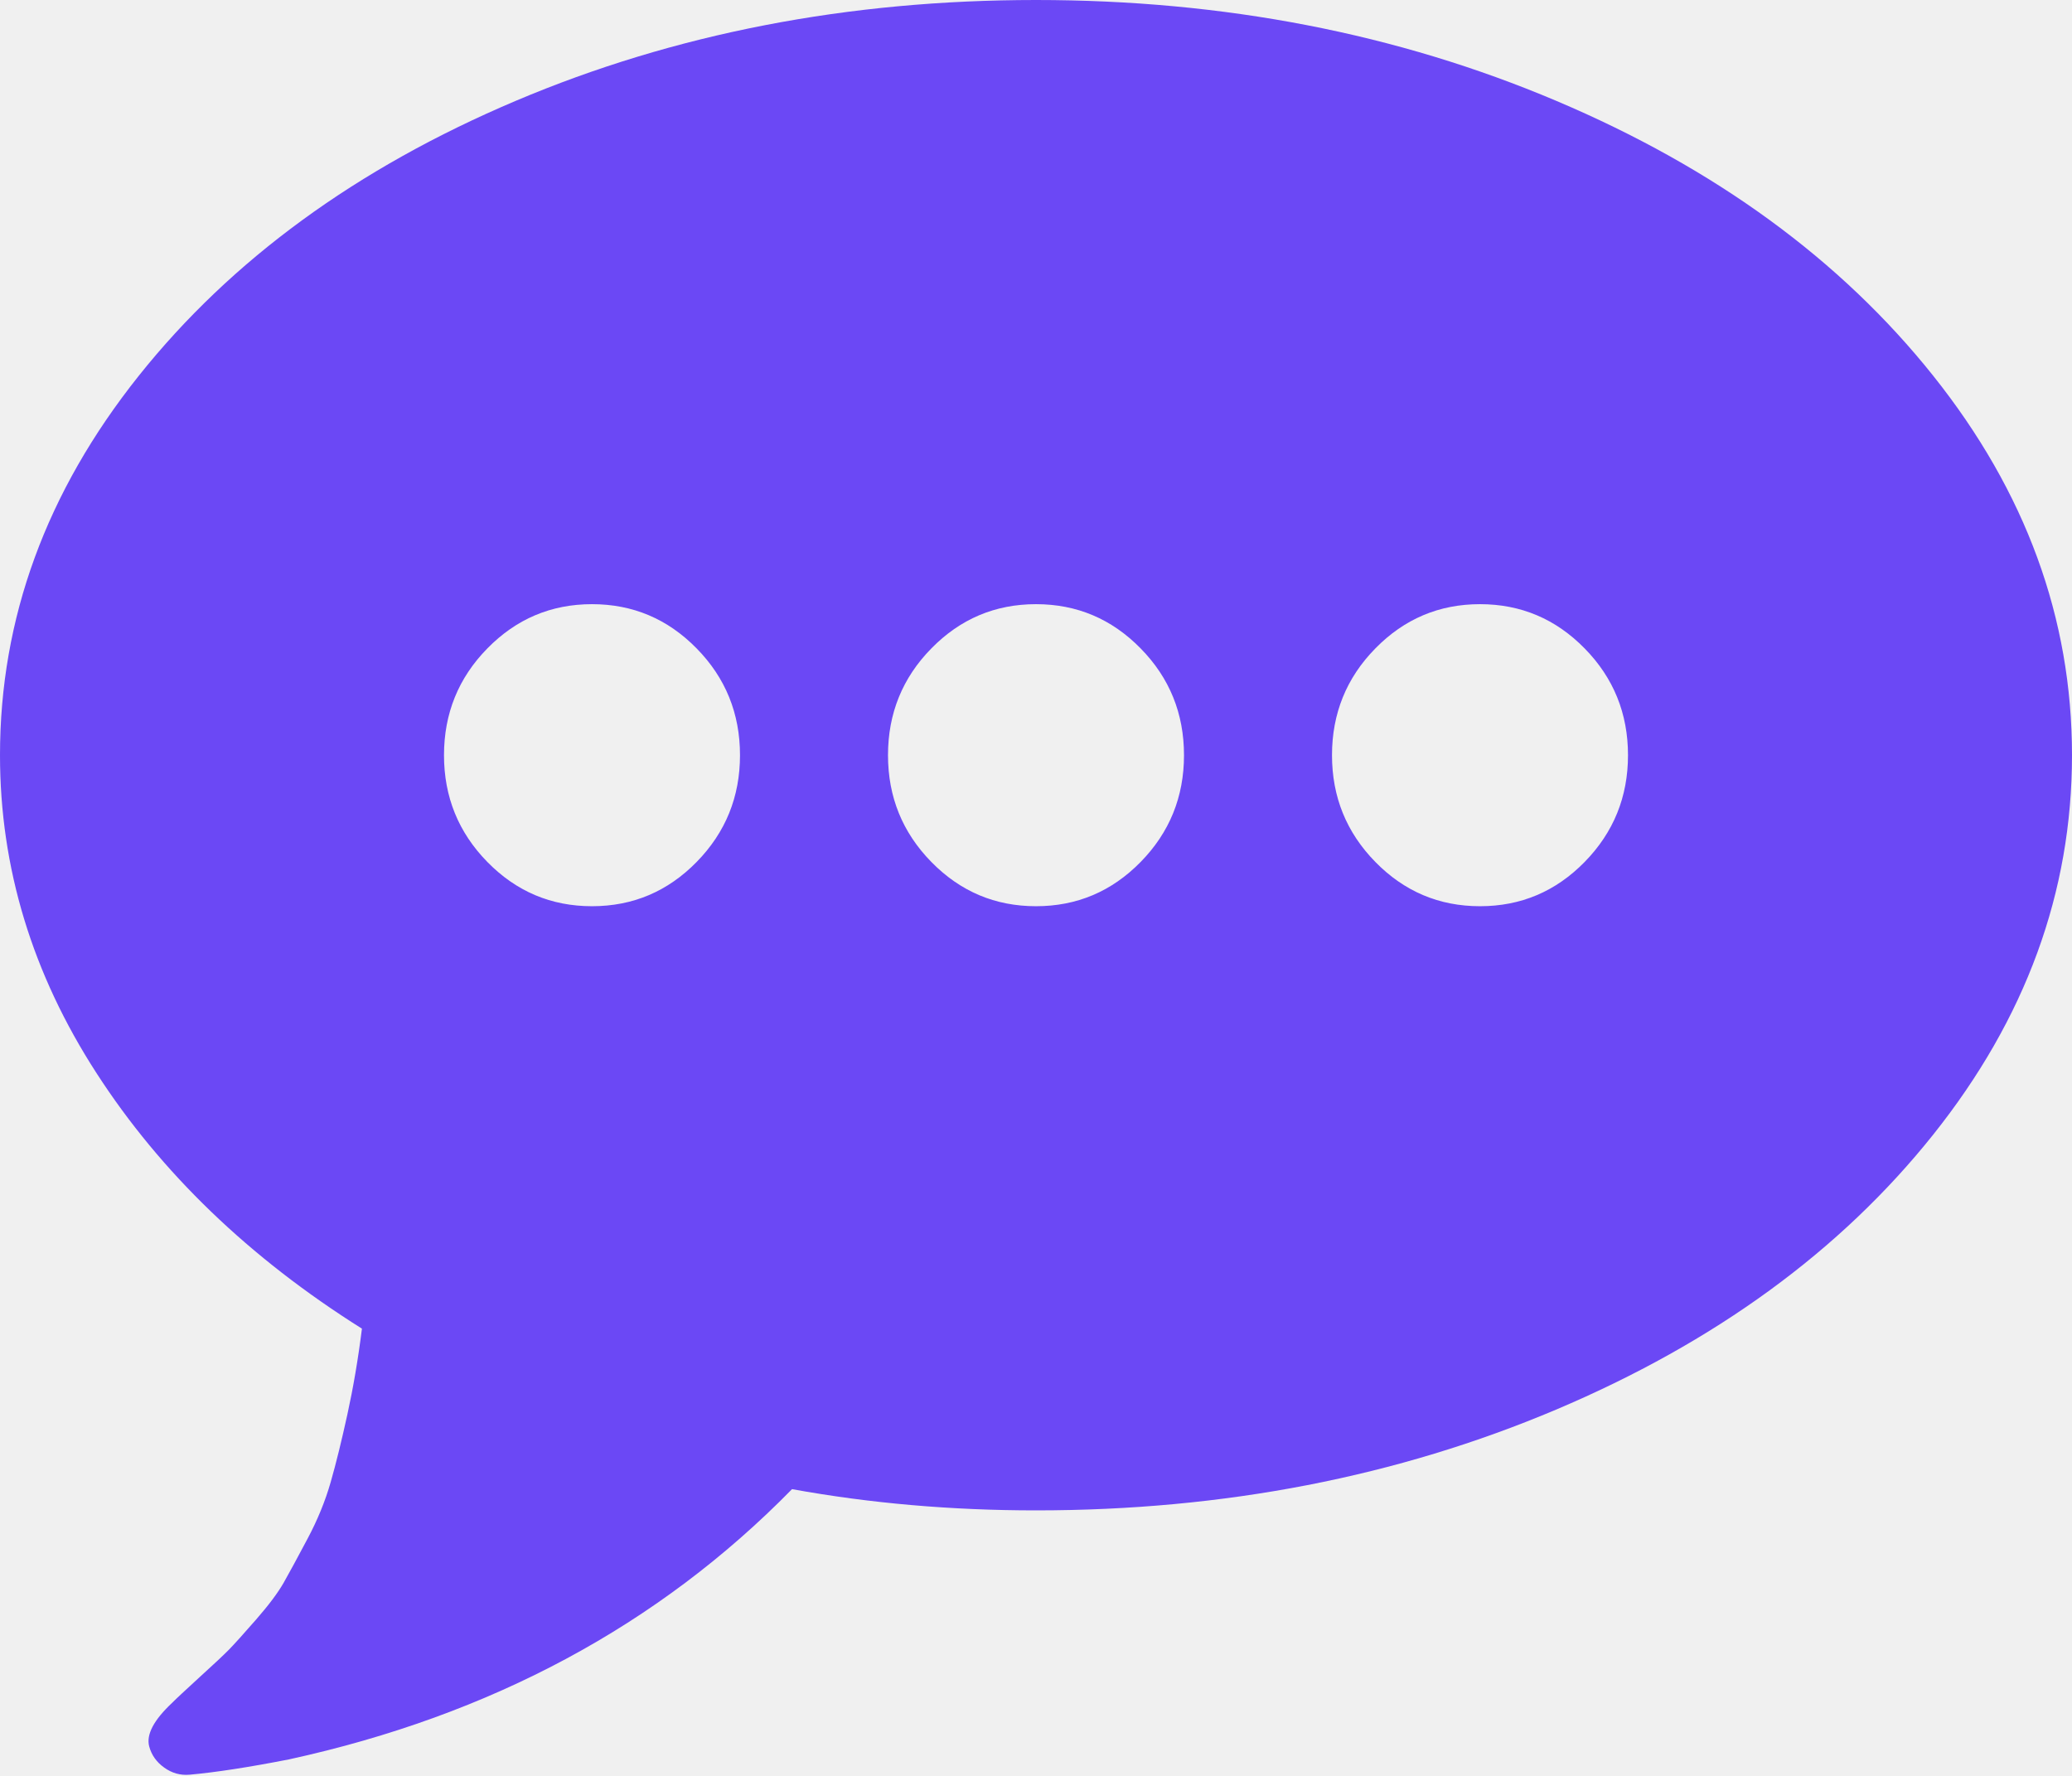
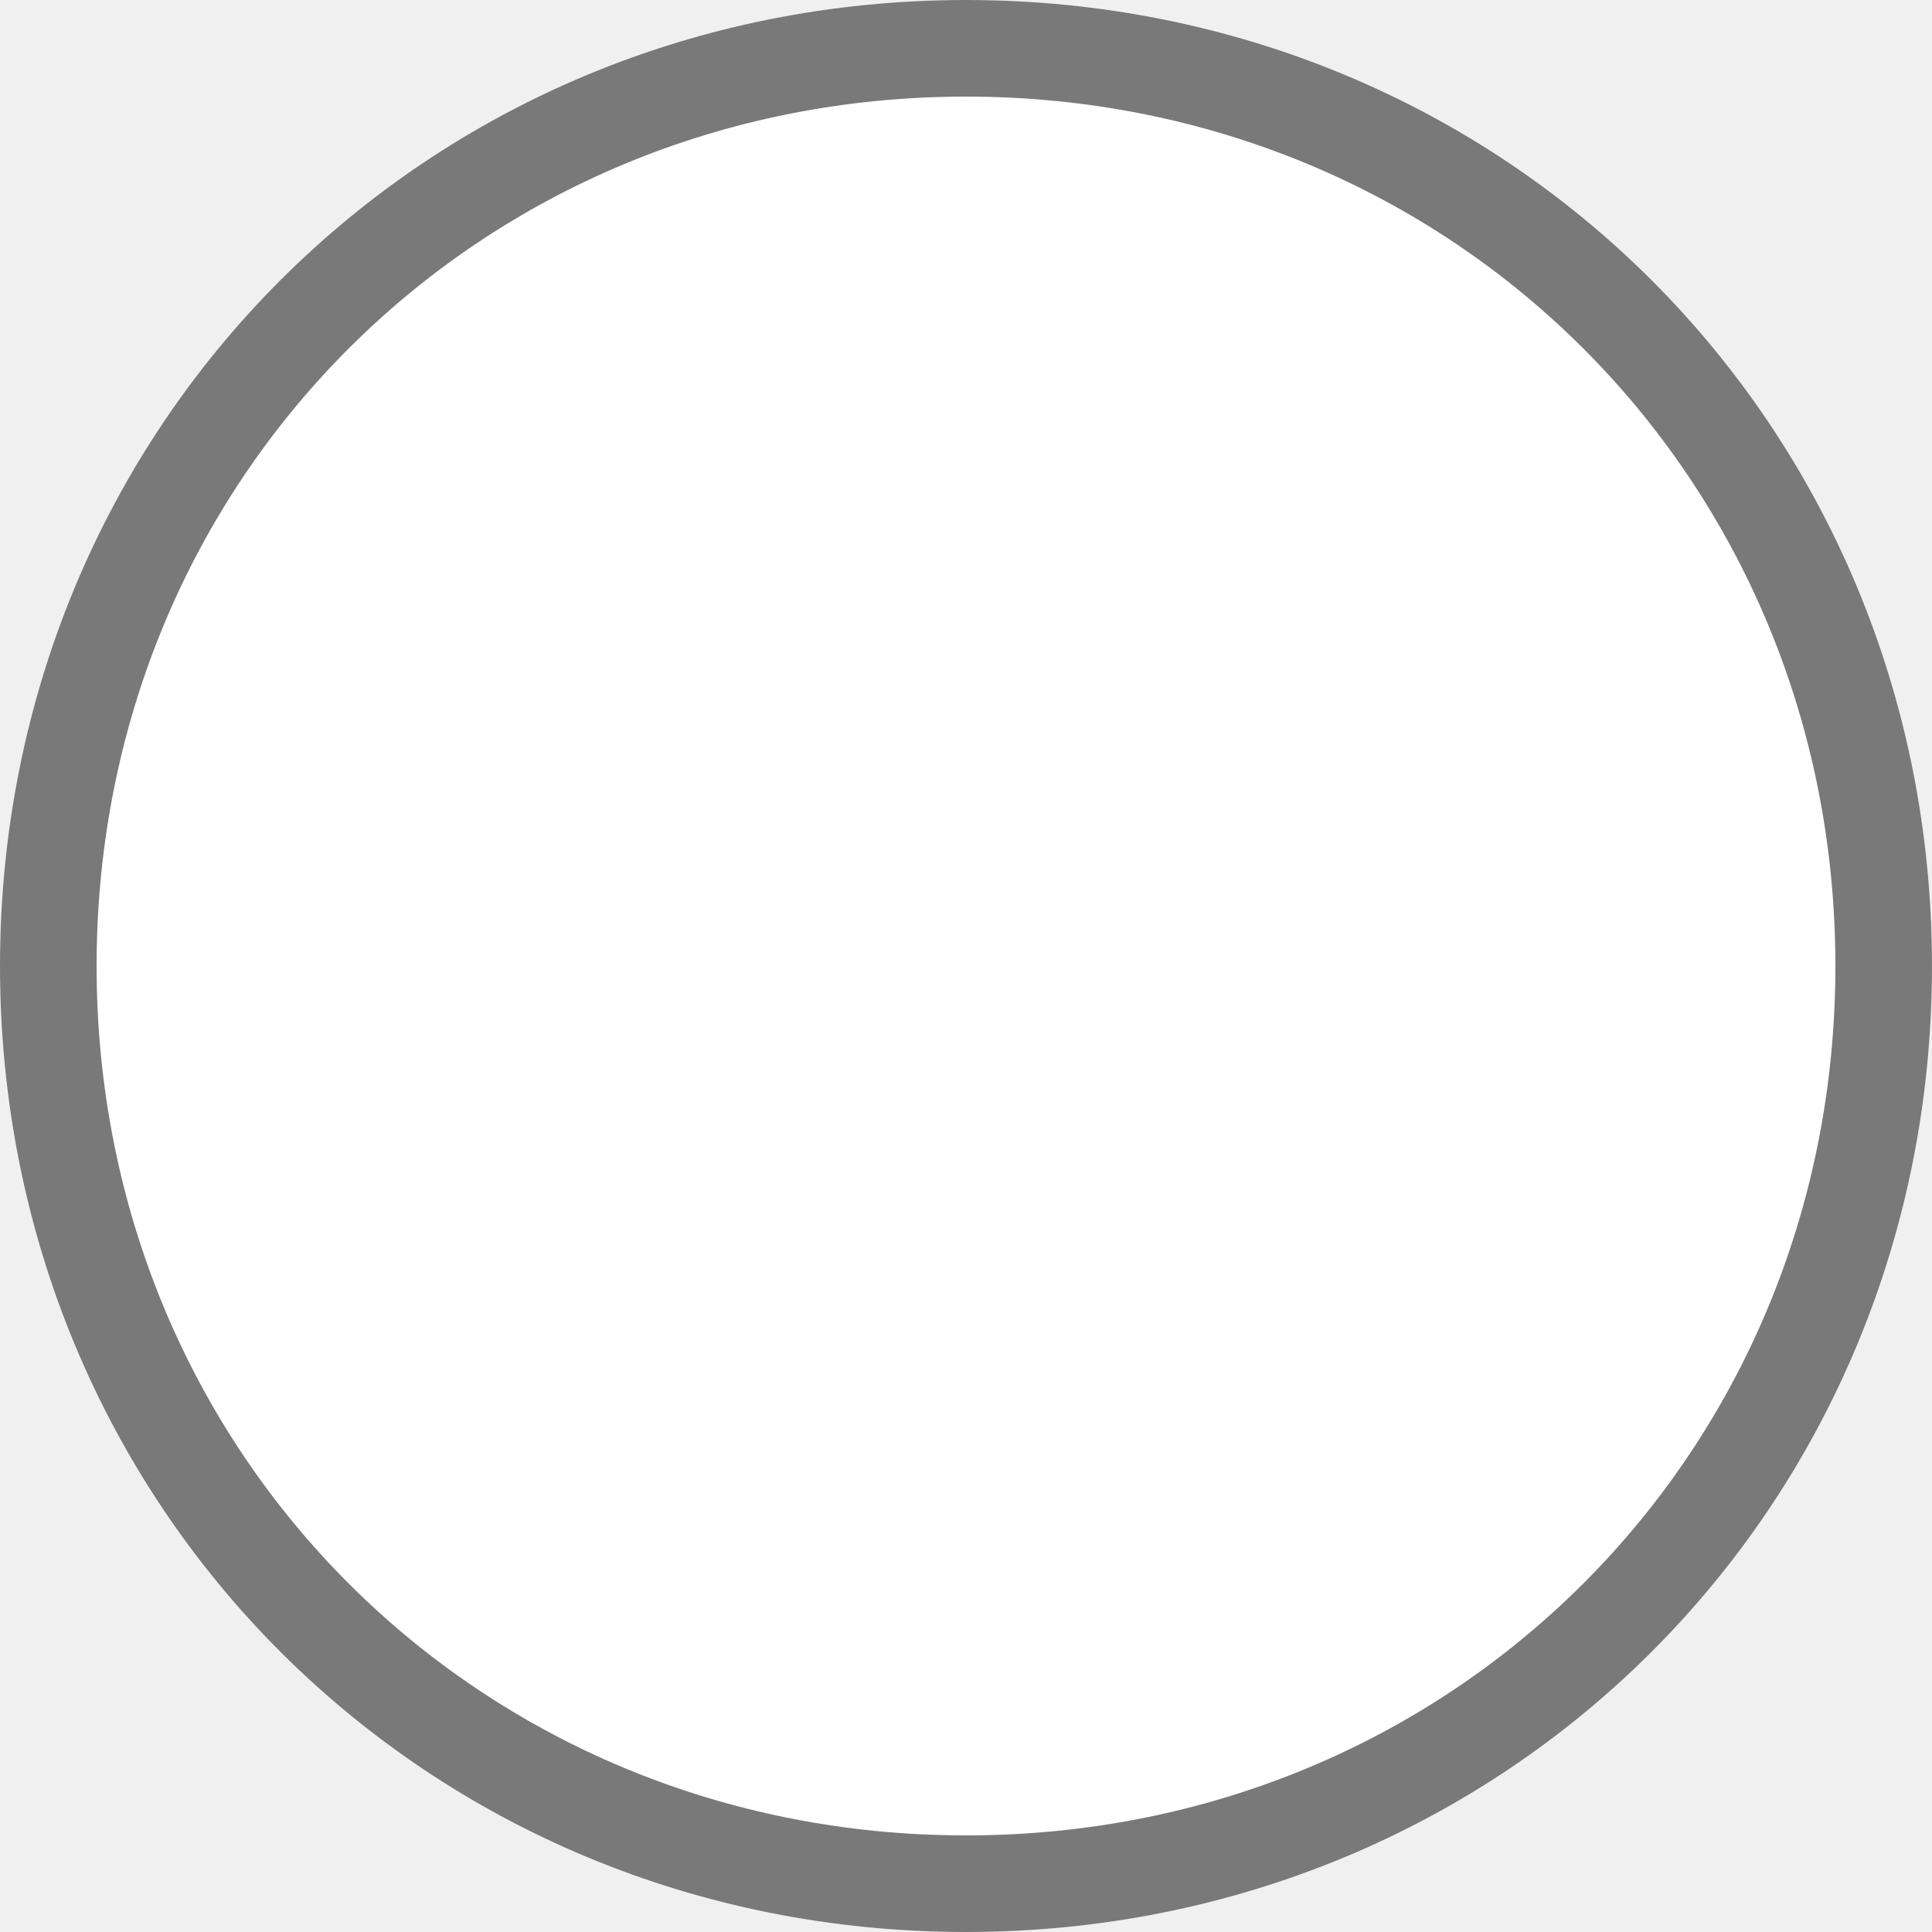
- <svg xmlns="http://www.w3.org/2000/svg" version="1.1" width="28px" height="24px">
-   <g transform="matrix(1 0 0 1 -121 -450 )">
-     <path d="M 9.414 11.649  C 9.805 11.25  10 10.769  10 10.206  C 10 9.643  9.805 9.161  9.414 8.763  C 9.023 8.364  8.552 8.165  8 8.165  C 7.448 8.165  6.977 8.364  6.586 8.763  C 6.195 9.161  6 9.643  6 10.206  C 6 10.769  6.195 11.25  6.586 11.649  C 6.977 12.048  7.448 12.247  8 12.247  C 8.552 12.247  9.023 12.048  9.414 11.649  Z M 15.414 11.649  C 15.805 11.25  16 10.769  16 10.206  C 16 9.643  15.805 9.161  15.414 8.763  C 15.023 8.364  14.552 8.165  14 8.165  C 13.448 8.165  12.977 8.364  12.586 8.763  C 12.195 9.161  12 9.643  12 10.206  C 12 10.769  12.195 11.25  12.586 11.649  C 12.977 12.048  13.448 12.247  14 12.247  C 14.552 12.247  15.023 12.048  15.414 11.649  Z M 21.414 11.649  C 21.805 11.25  22 10.769  22 10.206  C 22 9.643  21.805 9.161  21.414 8.763  C 21.023 8.364  20.552 8.165  20 8.165  C 19.448 8.165  18.977 8.364  18.586 8.763  C 18.195 9.161  18 9.643  18 10.206  C 18 10.769  18.195 11.25  18.586 11.649  C 18.977 12.048  19.448 12.247  20 12.247  C 20.552 12.247  21.023 12.048  21.414 11.649  Z M 26.125 5.079  C 27.375 6.647  28 8.356  28 10.206  C 28 12.056  27.375 13.765  26.125 15.333  C 24.875 16.901  23.177 18.14  21.031 19.049  C 18.885 19.957  16.542 20.412  14 20.412  C 12.854 20.412  11.755 20.316  10.703 20.125  C 8.901 21.964  6.635 23.181  3.906 23.777  C 3.365 23.883  2.917 23.952  2.562 23.984  C 2.438 23.995  2.323 23.963  2.219 23.888  C 2.115 23.814  2.047 23.718  2.016 23.601  C 1.974 23.442  2.078 23.245  2.328 23.011  C 2.38 22.958  2.503 22.844  2.695 22.668  C 2.888 22.493  3.021 22.368  3.094 22.294  C 3.167 22.219  3.289 22.084  3.461 21.887  C 3.633 21.69  3.758 21.523  3.836 21.385  C 3.914 21.247  4.021 21.05  4.156 20.795  C 4.292 20.54  4.396 20.284  4.469 20.029  C 4.542 19.774  4.617 19.468  4.695 19.112  C 4.773 18.756  4.839 18.371  4.891 17.956  C 3.37 16.999  2.174 15.849  1.305 14.504  C 0.435 13.159  0 11.726  0 10.206  C 0 8.356  0.625 6.647  1.875 5.079  C 3.125 3.511  4.823 2.272  6.969 1.363  C 9.115 0.454  11.458 0  14 0  C 16.542 0  18.885 0.454  21.031 1.363  C 23.177 2.272  24.875 3.511  26.125 5.079  Z " fill-rule="nonzero" fill="#6b48f5" stroke="none" transform="matrix(1 0 0 1 121 450 )" />
-   </g>
+ <svg xmlns="http://www.w3.org/2000/svg" version="1.1" width="20px" height="20px" viewBox="34 478  20 20">
+   <path d="M 44 478  C 49.6 478  54 482.4  54 488  C 54 493.6  49.6 498  44 498  C 38.4 498  34 493.6  34 488  C 34 482.4  38.4 478  44 478  Z " fill-rule="nonzero" fill="#ffffff" stroke="none" />
+   <path d="M 44 478.5  C 49.32 478.5  53.5 482.68  53.5 488  C 53.5 493.32  49.32 497.5  44 497.5  C 38.68 497.5  34.5 493.32  34.5 488  C 34.5 482.68  38.68 478.5  44 478.5  Z " stroke-width="1" stroke="#797979" fill="none" />
</svg>
